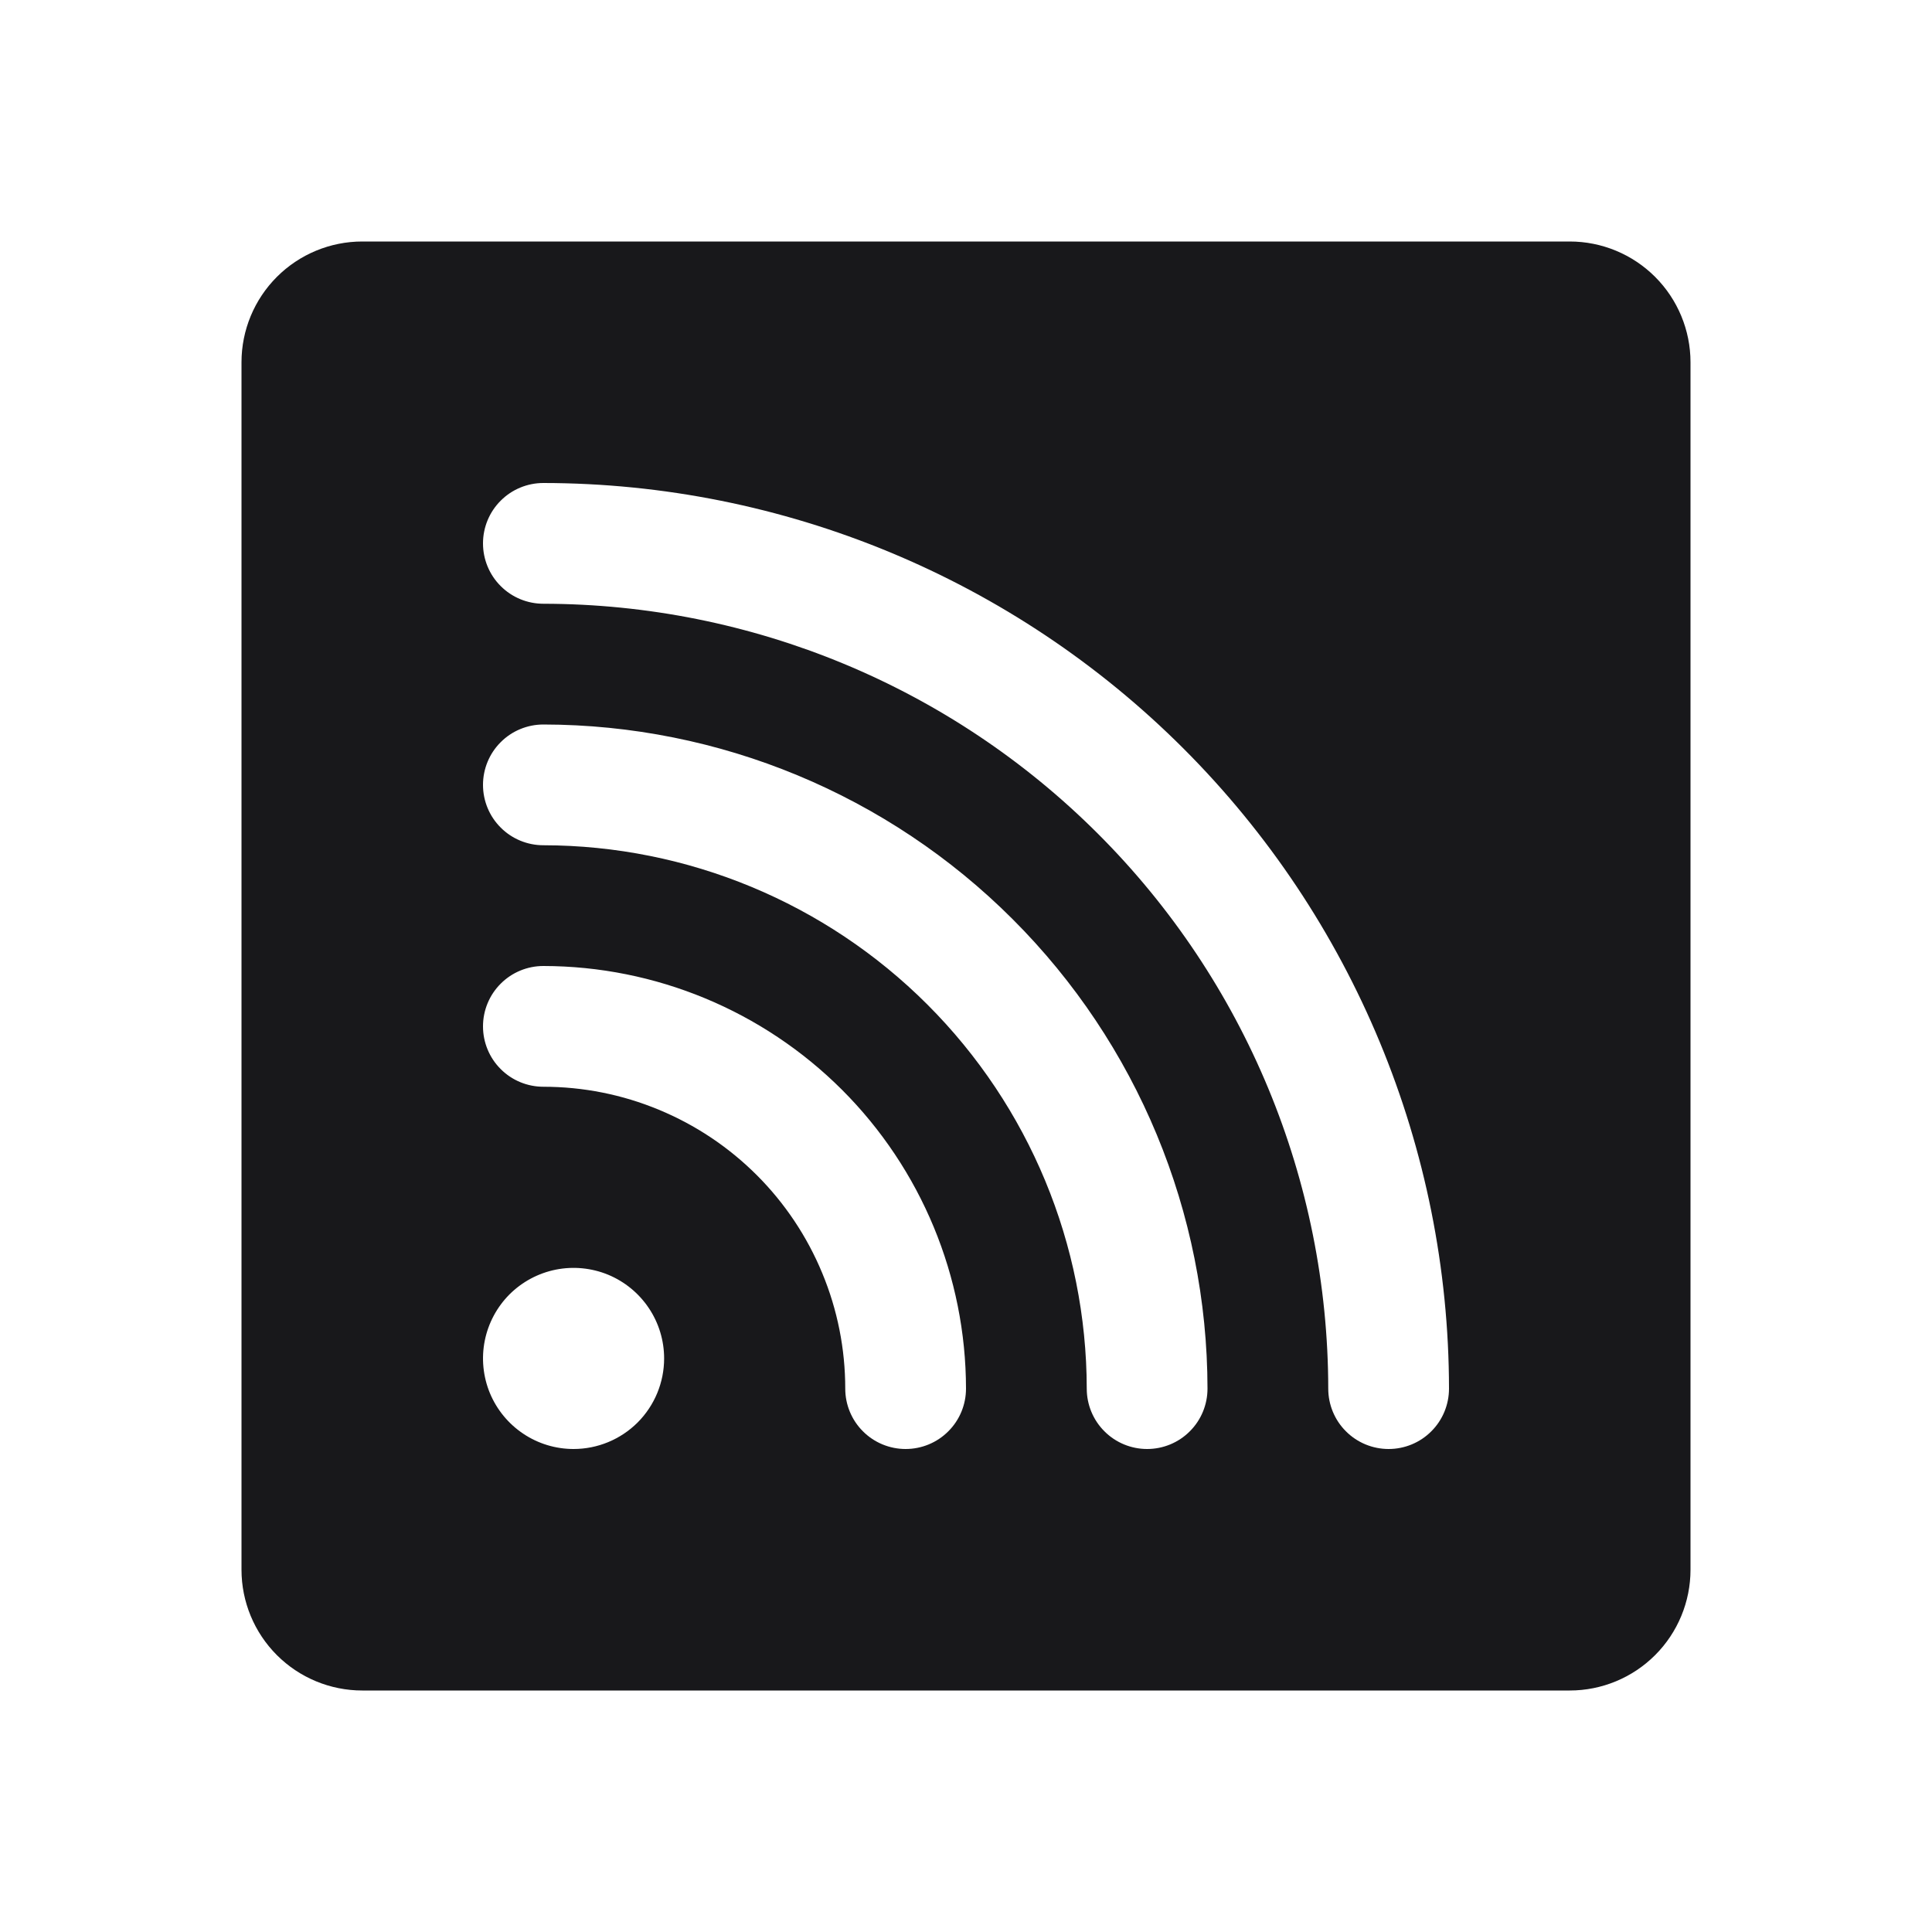
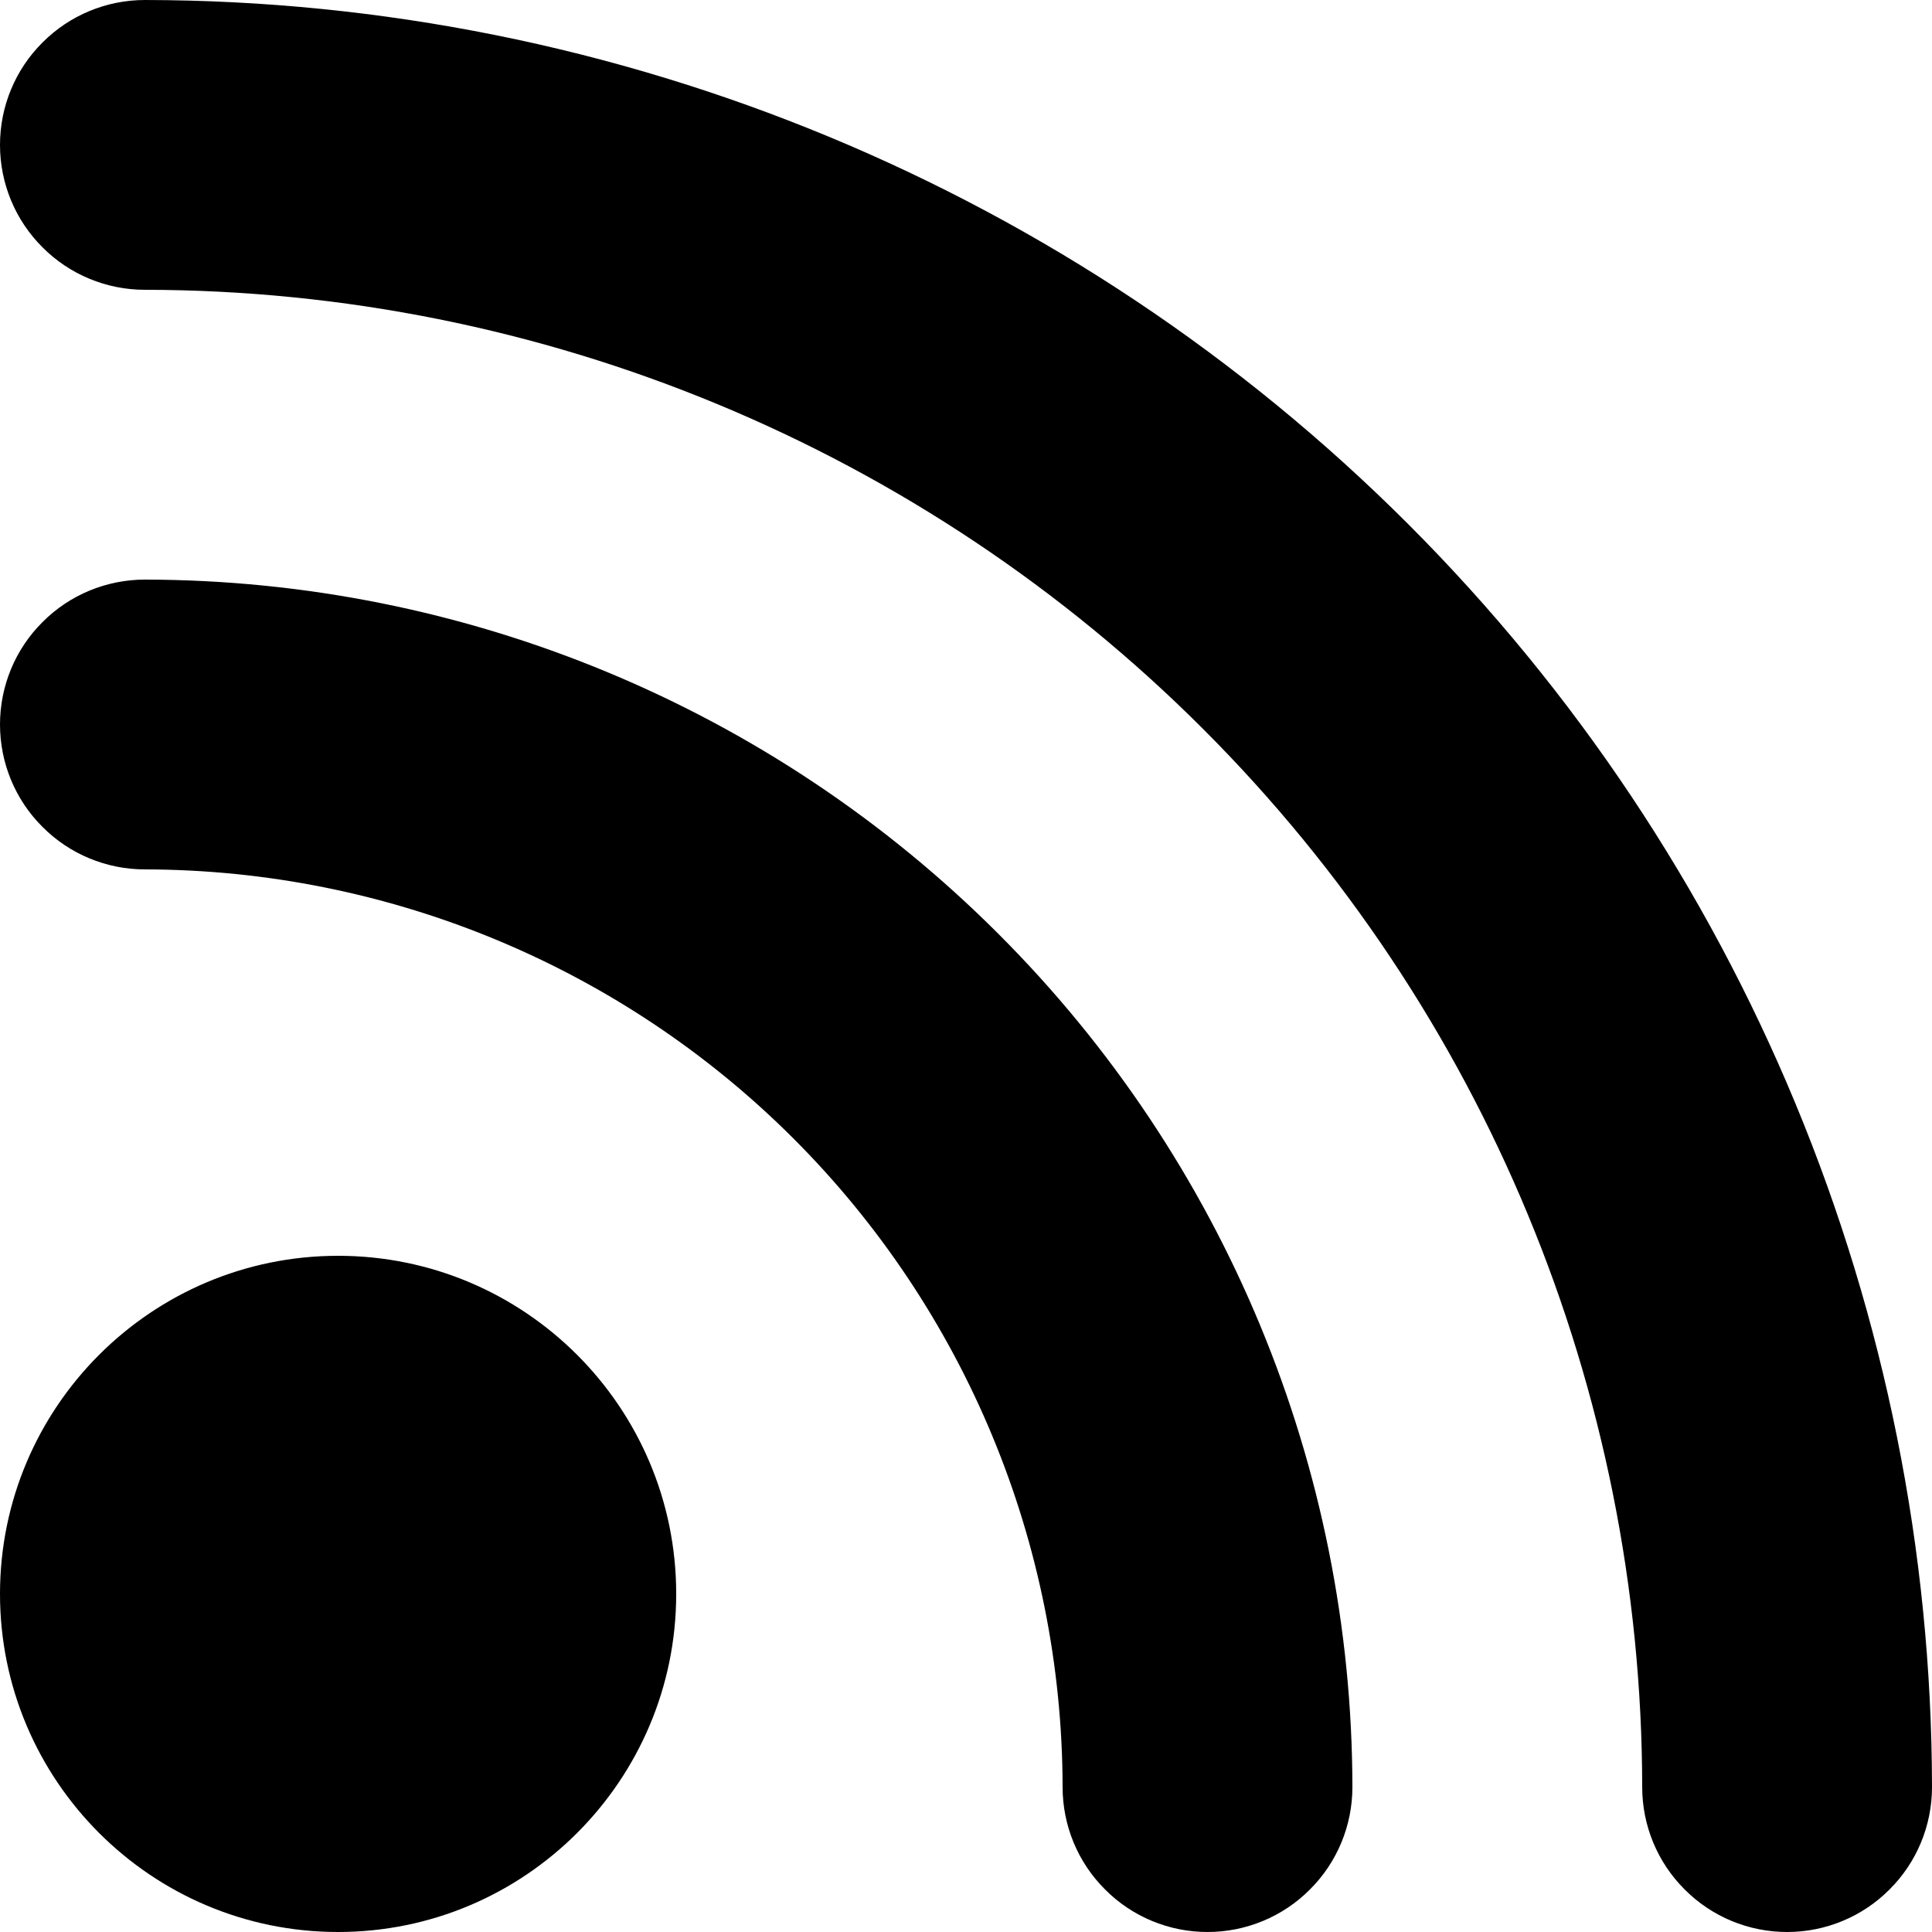
- <svg xmlns="http://www.w3.org/2000/svg" width="32" height="32" viewBox="0 0 32 32" fill="none">
-   <path d="M26 4H6C5.47 4 4.961 4.211 4.586 4.586C4.211 4.961 4 5.47 4 6V26C4 26.53 4.211 27.039 4.586 27.414C4.961 27.789 5.47 28 6 28H26C26.53 28 27.039 27.789 27.414 27.414C27.789 27.039 28 26.53 28 26V6C28 5.47 27.789 4.961 27.414 4.586C27.039 4.211 26.53 4 26 4ZM9.5 24C9.203 24 8.913 23.912 8.667 23.747C8.42 23.582 8.228 23.348 8.114 23.074C8.001 22.8 7.971 22.498 8.029 22.207C8.087 21.916 8.23 21.649 8.439 21.439C8.649 21.23 8.916 21.087 9.207 21.029C9.498 20.971 9.8 21.001 10.074 21.114C10.348 21.228 10.582 21.42 10.747 21.667C10.912 21.913 11 22.203 11 22.5C11 22.898 10.842 23.279 10.561 23.561C10.279 23.842 9.898 24 9.5 24ZM15 24C14.735 24 14.48 23.895 14.293 23.707C14.105 23.52 14 23.265 14 23C14 22.343 13.871 21.693 13.619 21.087C13.368 20.48 13 19.929 12.536 19.465C12.071 19 11.52 18.632 10.913 18.381C10.307 18.129 9.657 18 9 18C8.735 18 8.48 17.895 8.293 17.707C8.105 17.52 8 17.265 8 17C8 16.735 8.105 16.48 8.293 16.293C8.48 16.105 8.735 16 9 16C10.856 16.002 12.635 16.74 13.948 18.052C15.26 19.365 15.998 21.144 16 23C16 23.265 15.895 23.52 15.707 23.707C15.52 23.895 15.265 24 15 24ZM19 24C18.735 24 18.48 23.895 18.293 23.707C18.105 23.52 18 23.265 18 23C17.997 20.614 17.048 18.326 15.361 16.639C13.674 14.952 11.386 14.003 9 14C8.735 14 8.48 13.895 8.293 13.707C8.105 13.52 8 13.265 8 13C8 12.735 8.105 12.48 8.293 12.293C8.48 12.105 8.735 12 9 12C11.916 12.003 14.712 13.163 16.774 15.226C18.837 17.288 19.997 20.084 20 23C20 23.265 19.895 23.52 19.707 23.707C19.52 23.895 19.265 24 19 24ZM23 24C22.735 24 22.48 23.895 22.293 23.707C22.105 23.52 22 23.265 22 23C21.996 19.553 20.626 16.249 18.188 13.812C15.751 11.374 12.447 10.004 9 10C8.735 10 8.48 9.895 8.293 9.707C8.105 9.52 8 9.265 8 9C8 8.735 8.105 8.48 8.293 8.293C8.48 8.105 8.735 8 9 8C12.977 8.004 16.79 9.586 19.602 12.398C22.414 15.21 23.996 19.023 24 23C24 23.265 23.895 23.52 23.707 23.707C23.52 23.895 23.265 24 23 24Z" fill="#18181B" />
+ <svg xmlns="http://www.w3.org/2000/svg" fill="none" viewBox="0 0 10 10">
+   <path fill="#000" fill-rule="evenodd" d="M0.22 0.22C0.36 0.079 0.551 0 0.75 0C3.202 0.003 5.554 0.978 7.288 2.712C9.022 4.446 9.997 6.798 10 9.25C10 9.449 9.921 9.64 9.78 9.78C9.64 9.921 9.449 10 9.25 10C9.051 10 8.86 9.921 8.72 9.78C8.579 9.64 8.5 9.449 8.5 9.25C8.498 7.195 7.68 5.225 6.227 3.773C4.775 2.32 2.805 1.502 0.75 1.5C0.551 1.5 0.36 1.421 0.22 1.28C0.079 1.14 0 0.949 0 0.75C0 0.551 0.079 0.36 0.22 0.22ZM0.75 3C0.551 3 0.36 3.079 0.22 3.22C0.079 3.36 0 3.551 0 3.75C0 3.949 0.079 4.14 0.22 4.28C0.36 4.421 0.551 4.5 0.75 4.5C2.009 4.502 3.217 5.003 4.107 5.893C4.997 6.783 5.498 7.991 5.5 9.25C5.5 9.449 5.579 9.64 5.72 9.78C5.86 9.921 6.051 10 6.25 10C6.449 10 6.64 9.921 6.78 9.78C6.921 9.64 7 9.449 7 9.25C6.998 7.593 6.339 6.004 5.167 4.833C3.996 3.661 2.407 3.002 0.75 3ZM1.75 10C2.716 10 3.5 9.216 3.5 8.25C3.5 7.284 2.716 6.5 1.75 6.5C0.784 6.5 0 7.284 0 8.25C0 9.216 0.784 10 1.75 10Z" clip-rule="evenodd" />
</svg>
